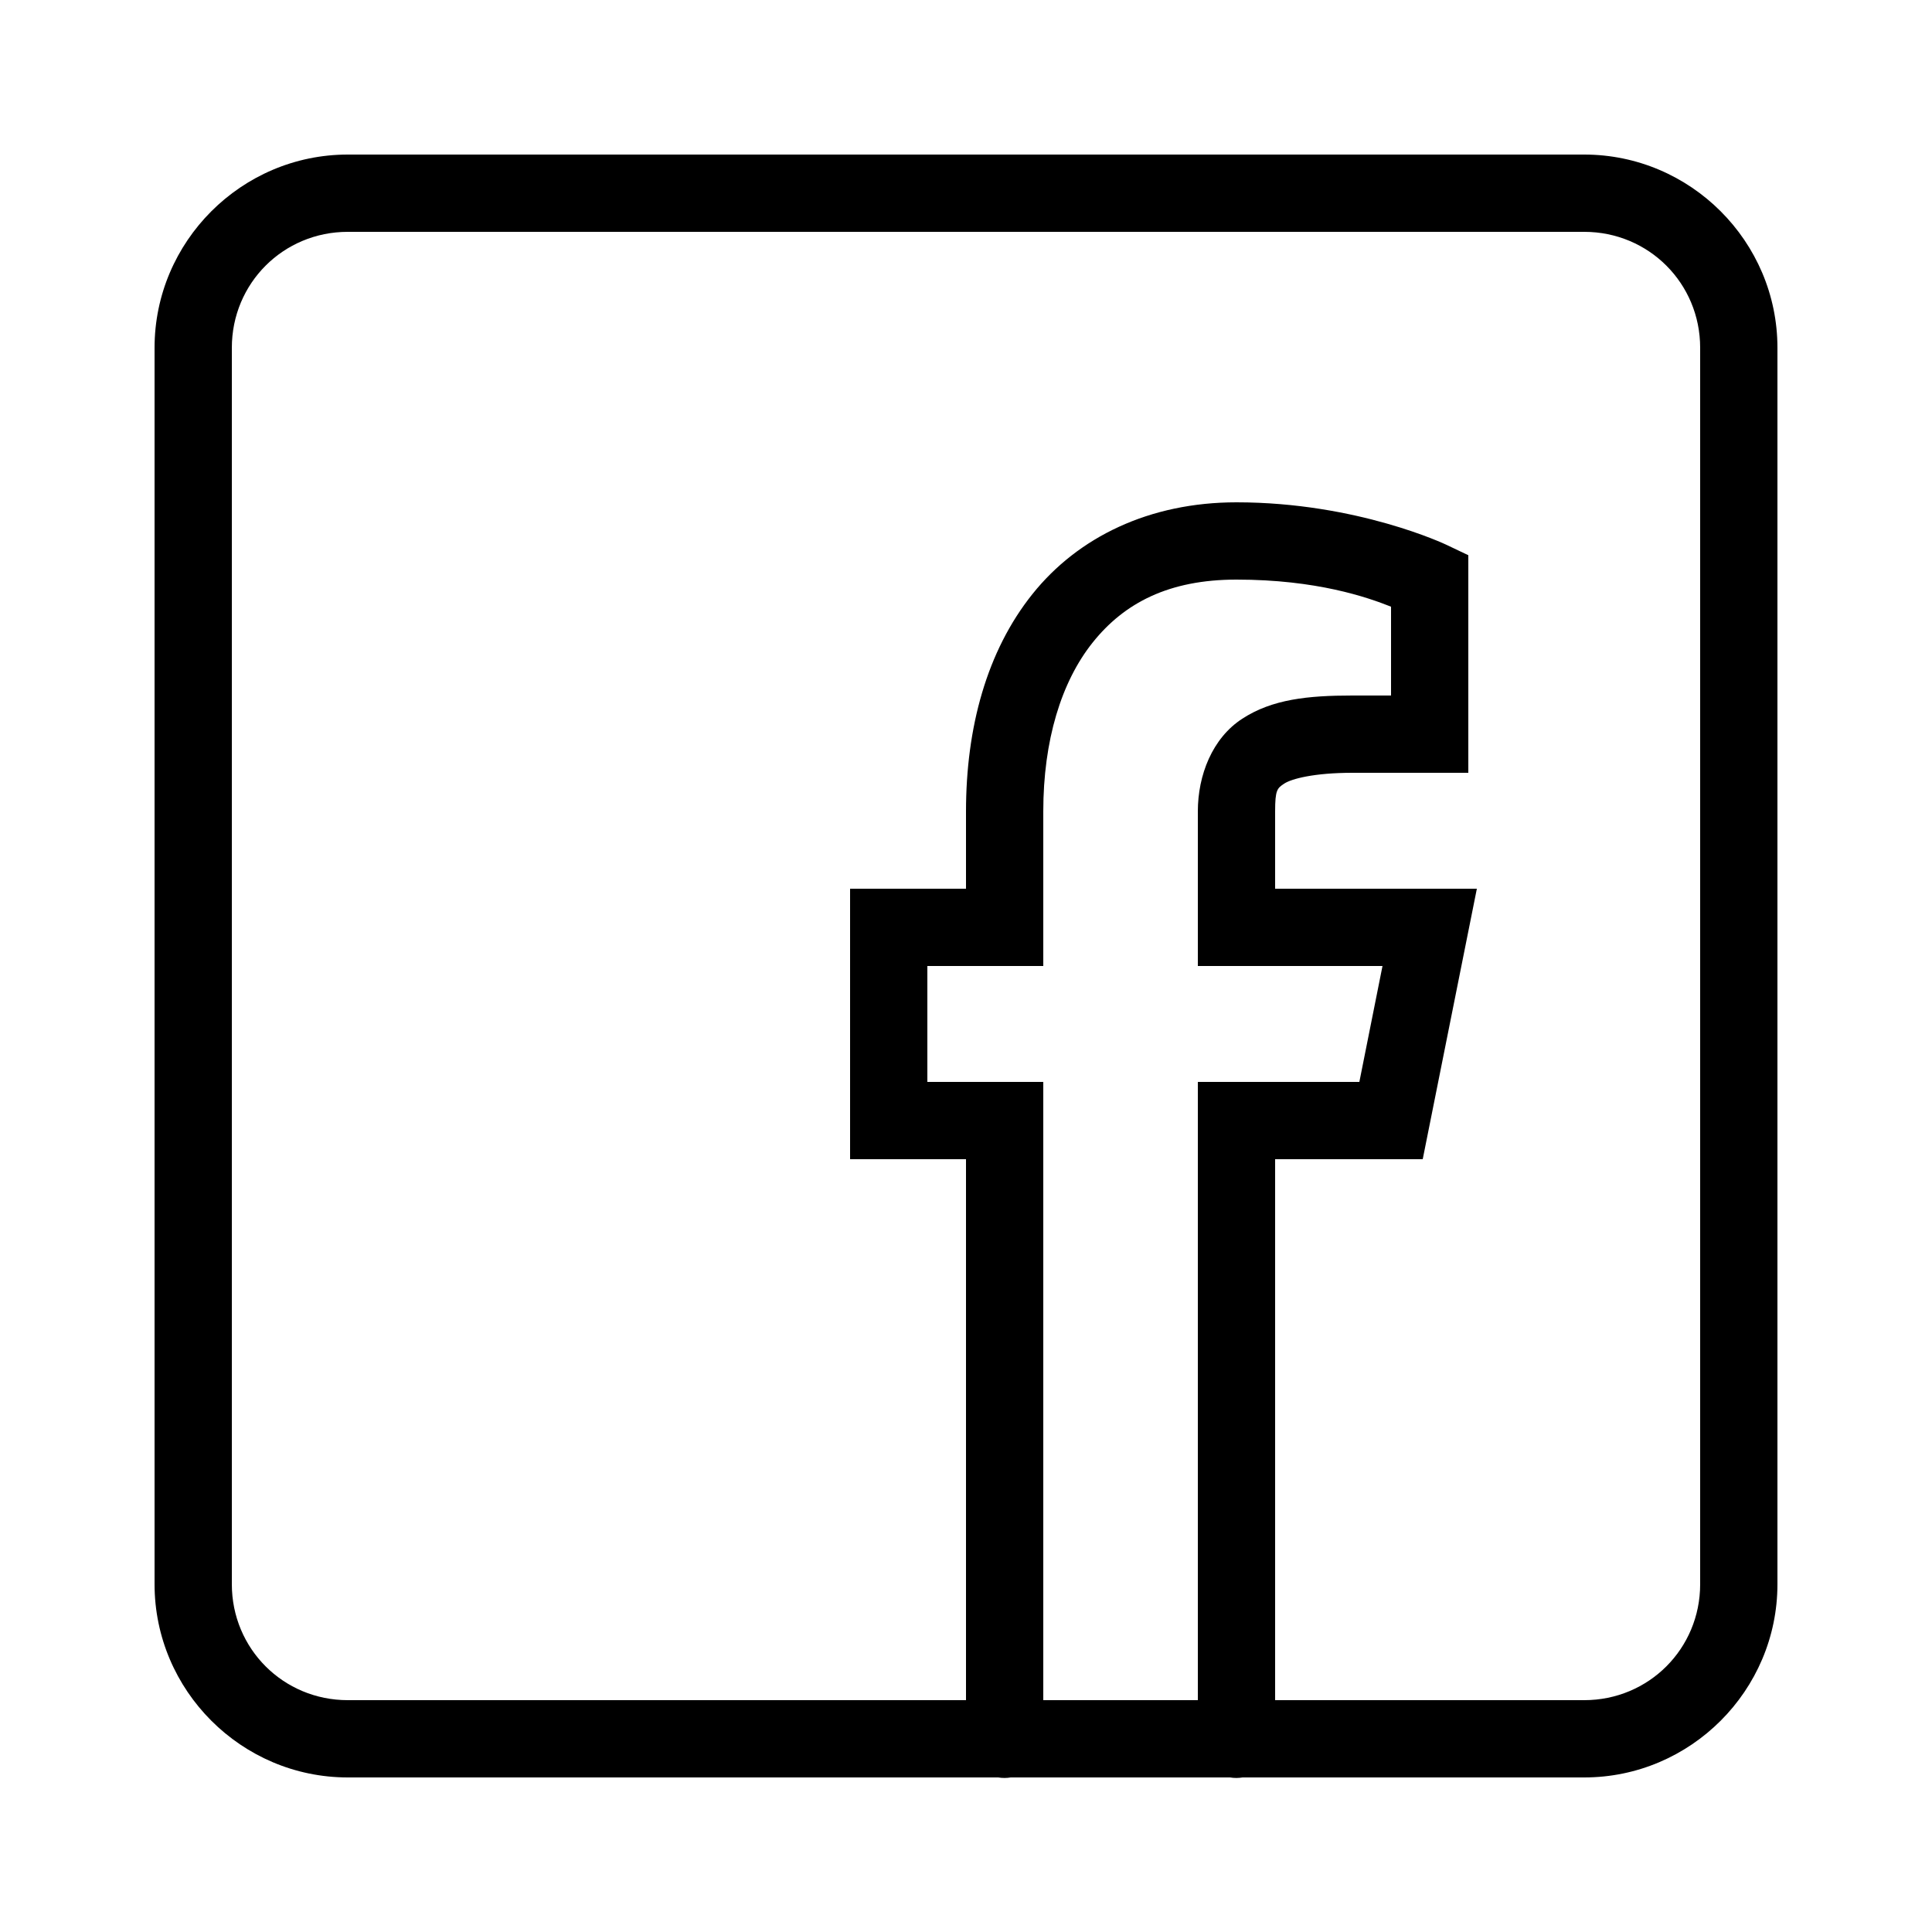
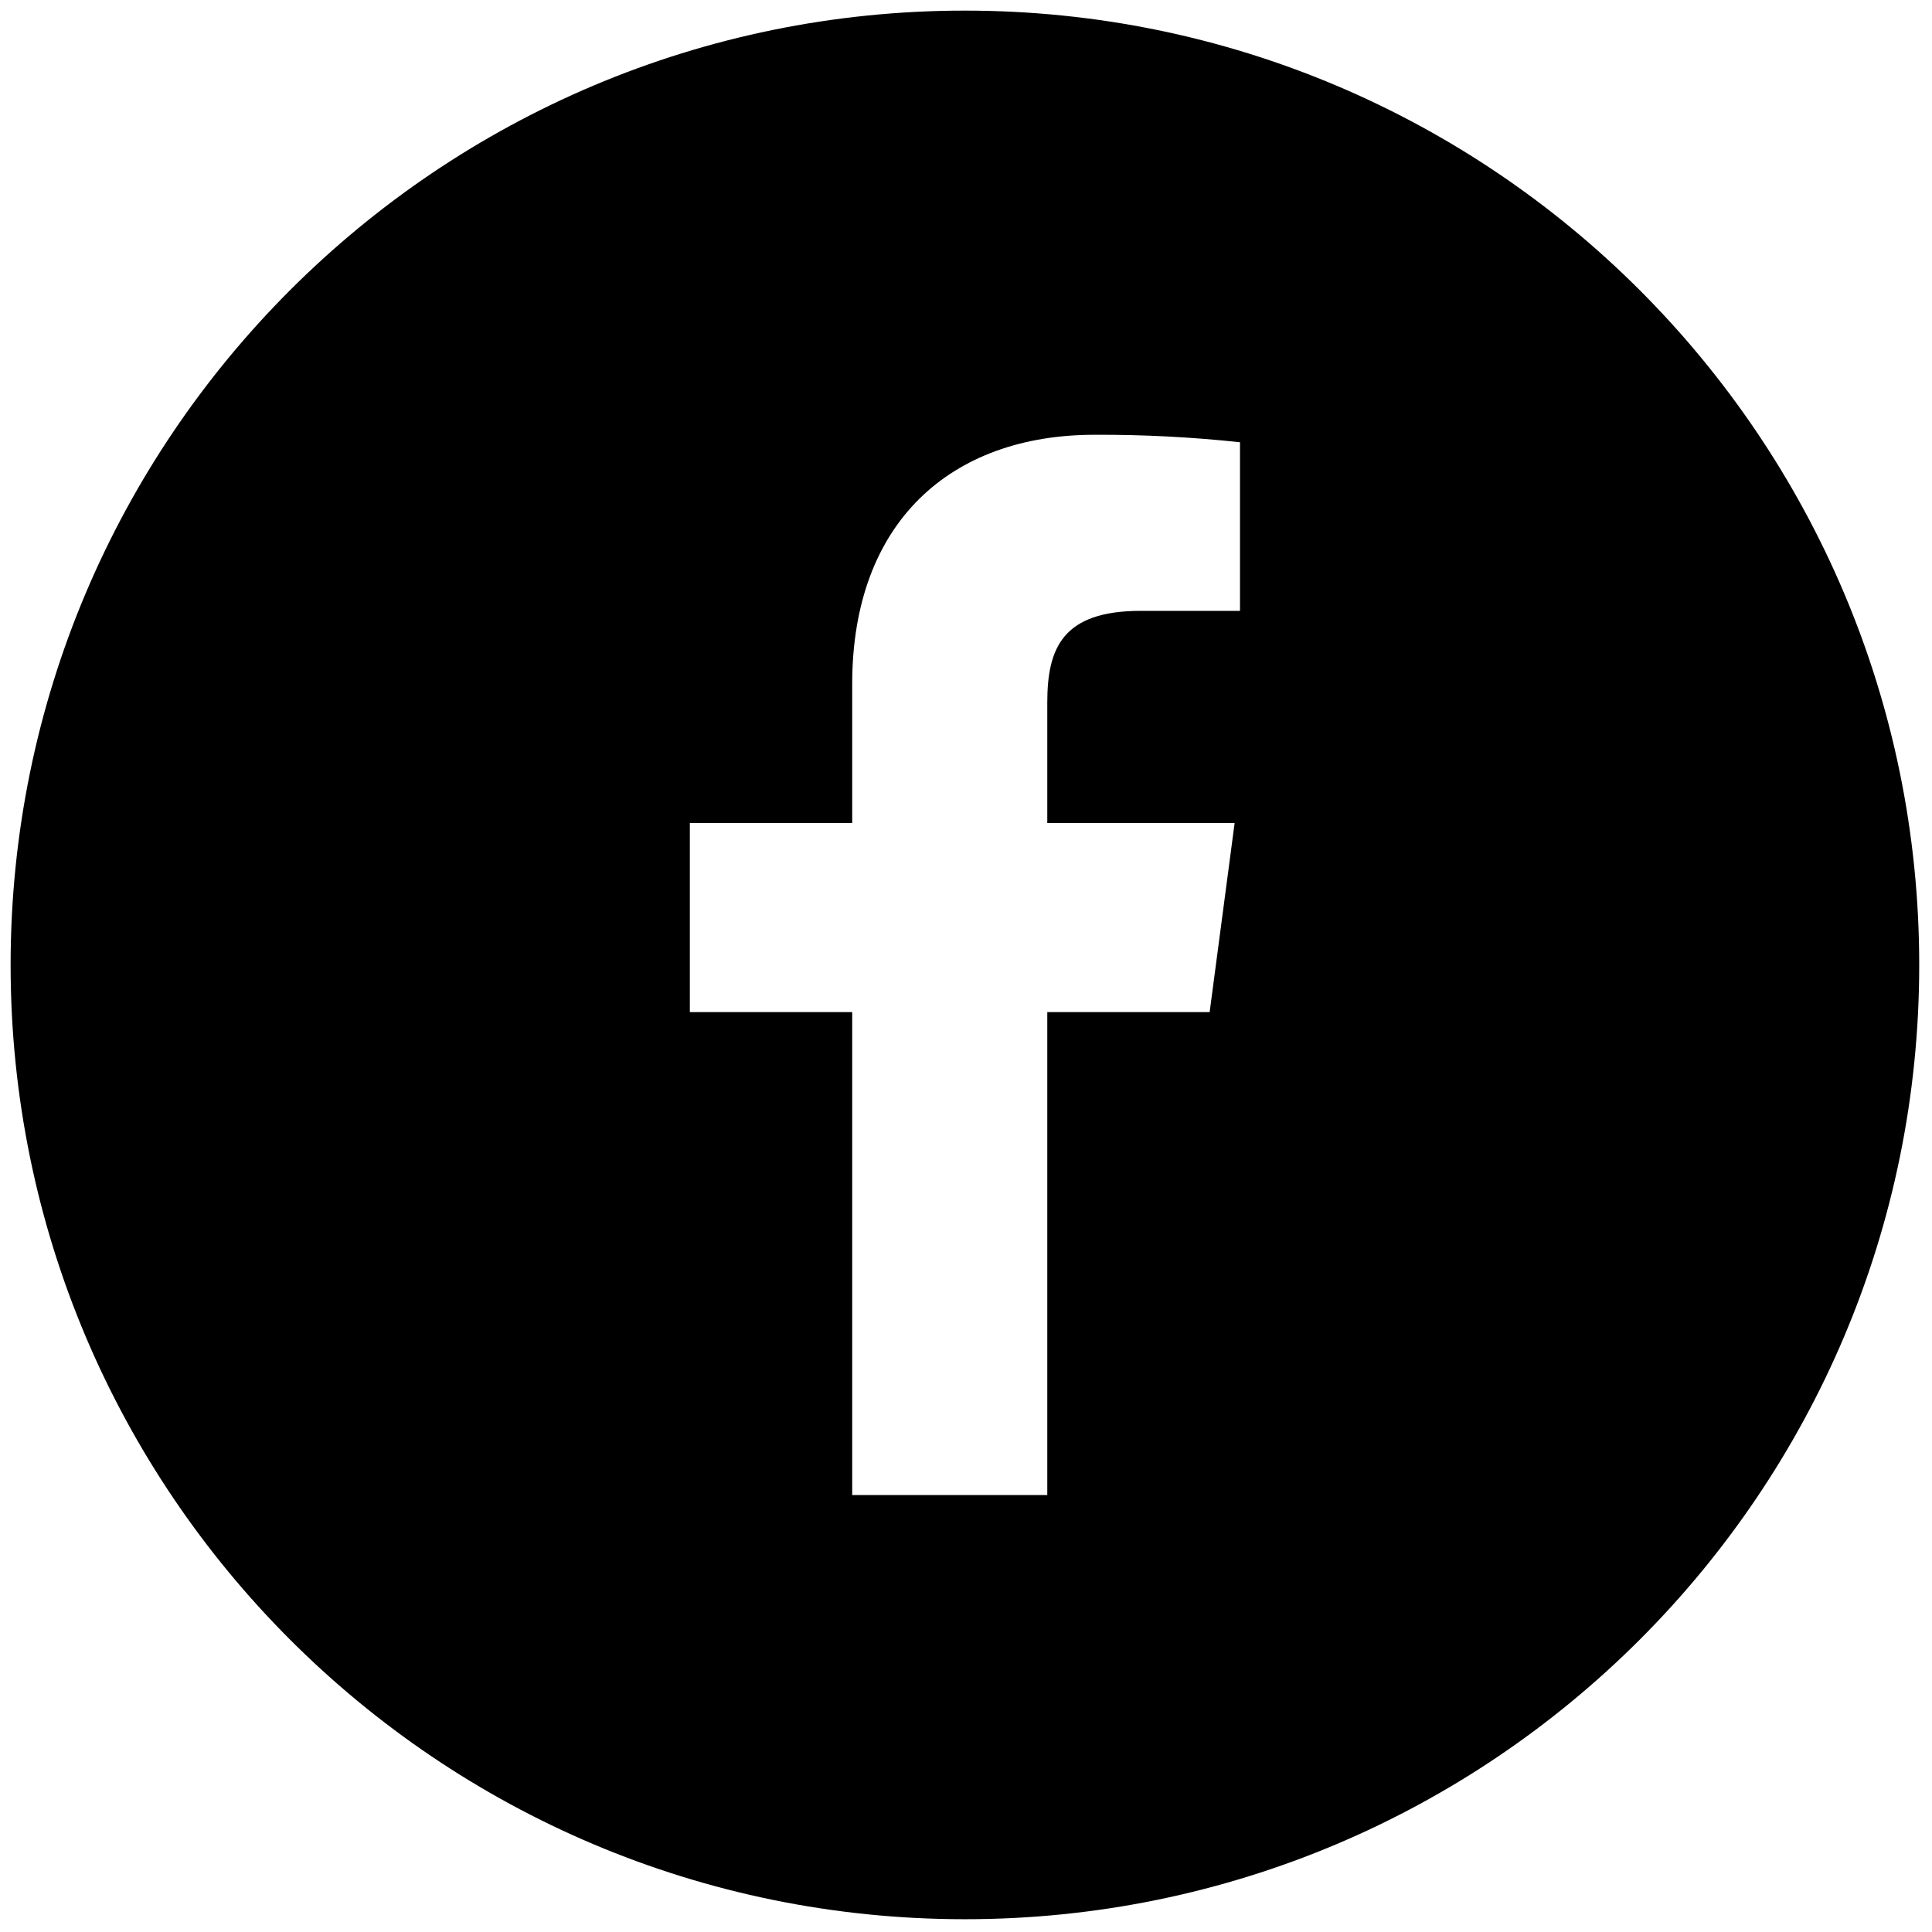
- <svg xmlns="http://www.w3.org/2000/svg" viewBox="0 0 50 50" width="50px" height="50px">
-   <path d="M 9 4 C 6.25 4 4 6.25 4 9 L 4 41 C 4 43.75 6.25 46 9 46 L 25.832 46 A 1 1 0 0 0 26.158 46 L 31.832 46 A 1 1 0 0 0 32.158 46 L 41 46 C 43.75 46 46 43.75 46 41 L 46 9 C 46 6.25 43.75 4 41 4 L 9 4 z M 9 6 L 41 6 C 42.668 6 44 7.332 44 9 L 44 41 C 44 42.668 42.668 44 41 44 L 33 44 L 33 30 L 36.82 30 L 38.221 23 L 33 23 L 33 21 C 33 20.443 33.053 20.399 33.24 20.277 C 33.427 20.156 34.006 20 35 20 L 38 20 L 38 14.369 L 37.43 14.098 C 37.43 14.098 35.133 13 32 13 C 29.75 13 27.902 13.896 26.719 15.375 C 25.536 16.854 25 18.833 25 21 L 25 23 L 22 23 L 22 30 L 25 30 L 25 44 L 9 44 C 7.332 44 6 42.668 6 41 L 6 9 C 6 7.332 7.332 6 9 6 z M 32 15 C 34.079 15 35.387 15.458 36 15.701 L 36 18 L 35 18 C 33.849 18 32.927 18.095 32.15 18.6 C 31.374 19.104 31 20.061 31 21 L 31 25 L 35.779 25 L 35.18 28 L 31 28 L 31 44 L 27 44 L 27 28 L 24 28 L 24 25 L 27 25 L 27 21 C 27 19.167 27.464 17.646 28.281 16.625 C 29.098 15.604 30.25 15 32 15 z" />
+ <svg xmlns="http://www.w3.org/2000/svg" version="1.1" width="256" height="256" viewBox="0 0 256 256" xml:space="preserve">
+   <defs>
+ </defs>
+   <g style="stroke: none; stroke-width: 0; stroke-dasharray: none; stroke-linecap: butt; stroke-linejoin: miter; stroke-miterlimit: 10; fill: none; fill-rule: nonzero; opacity: 1;" transform="translate(1.406593 1.406593) scale(2.81 2.81)">
+     <path d="M 45 0 C 20.147 0 0 20.147 0 45 c 0 24.853 20.147 45 45 45 c 24.853 0 45 -20.147 45 -45 C 90 20.147 69.853 0 45 0 z M 57.971 28.304 h -4.676 c -3.693 0 -4.411 1.755 -4.411 4.329 v 5.677 h 8.834 l -1.178 8.916 h -7.656 V 70 h -9.199 V 47.226 h -7.656 V 38.31 h 7.656 V 31.75 c 0 -7.627 4.647 -11.749 11.431 -11.749 c 2.29 -0.01 4.578 0.108 6.855 0.353 V 28.304 z" style="stroke: none; stroke-width: 1; stroke-dasharray: none; stroke-linecap: butt; stroke-linejoin: miter; stroke-miterlimit: 10; fill: rgb(0,0,0); fill-rule: nonzero; opacity: 1;" transform=" matrix(1 0 0 1 0 0) " stroke-linecap="square" />
+   </g>
</svg>
